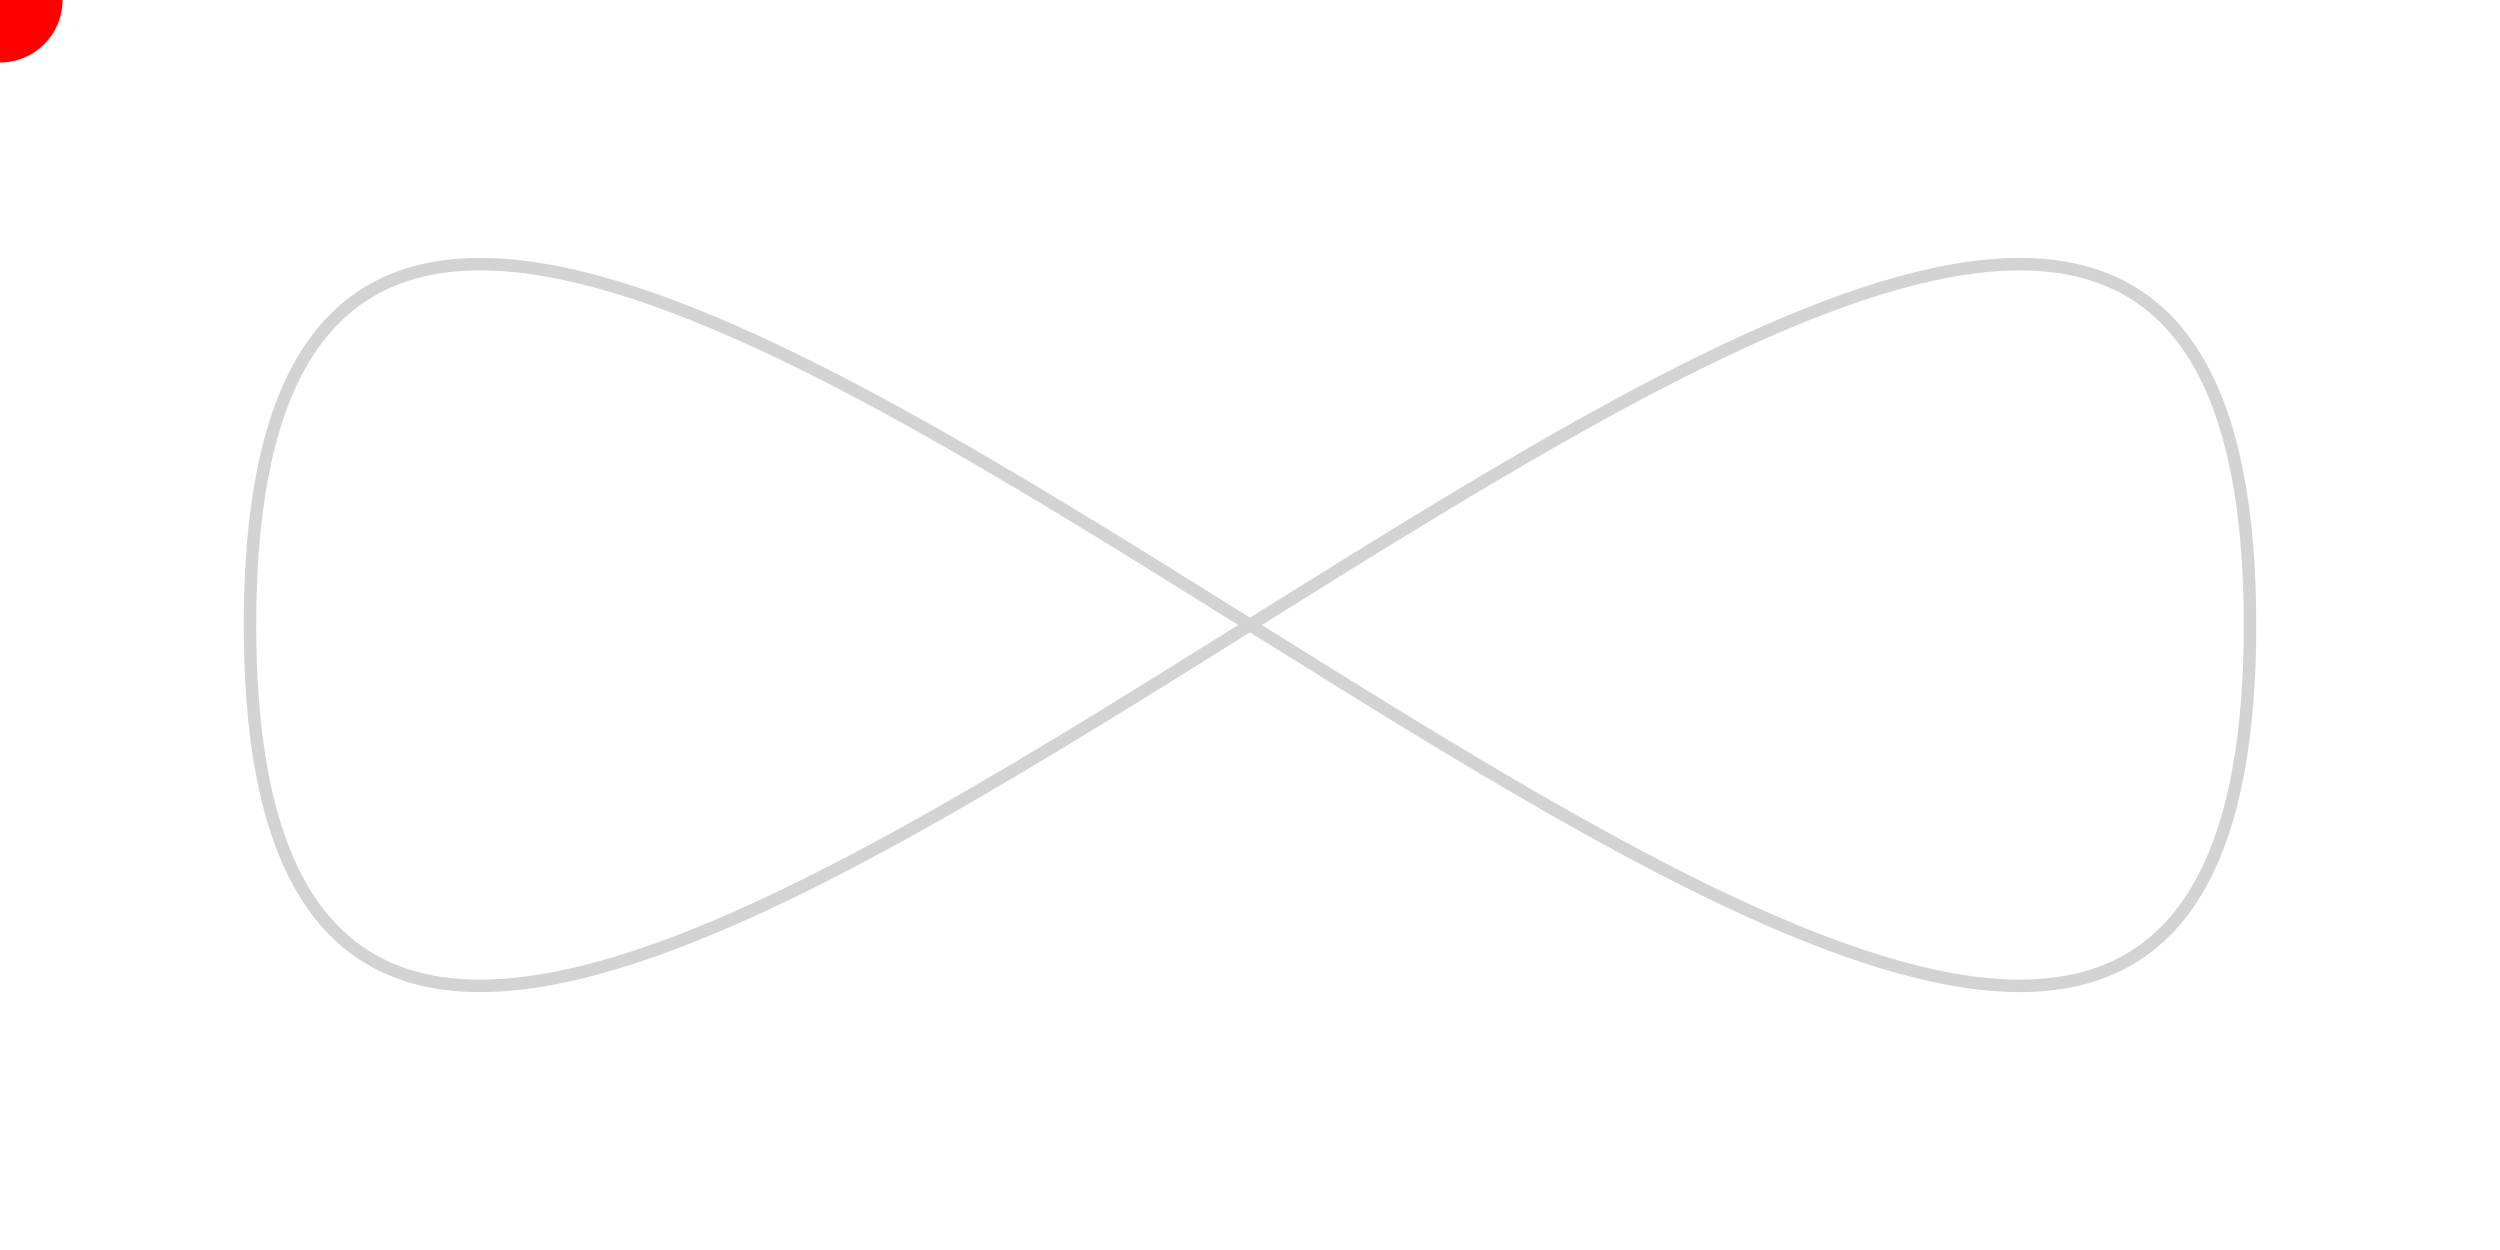
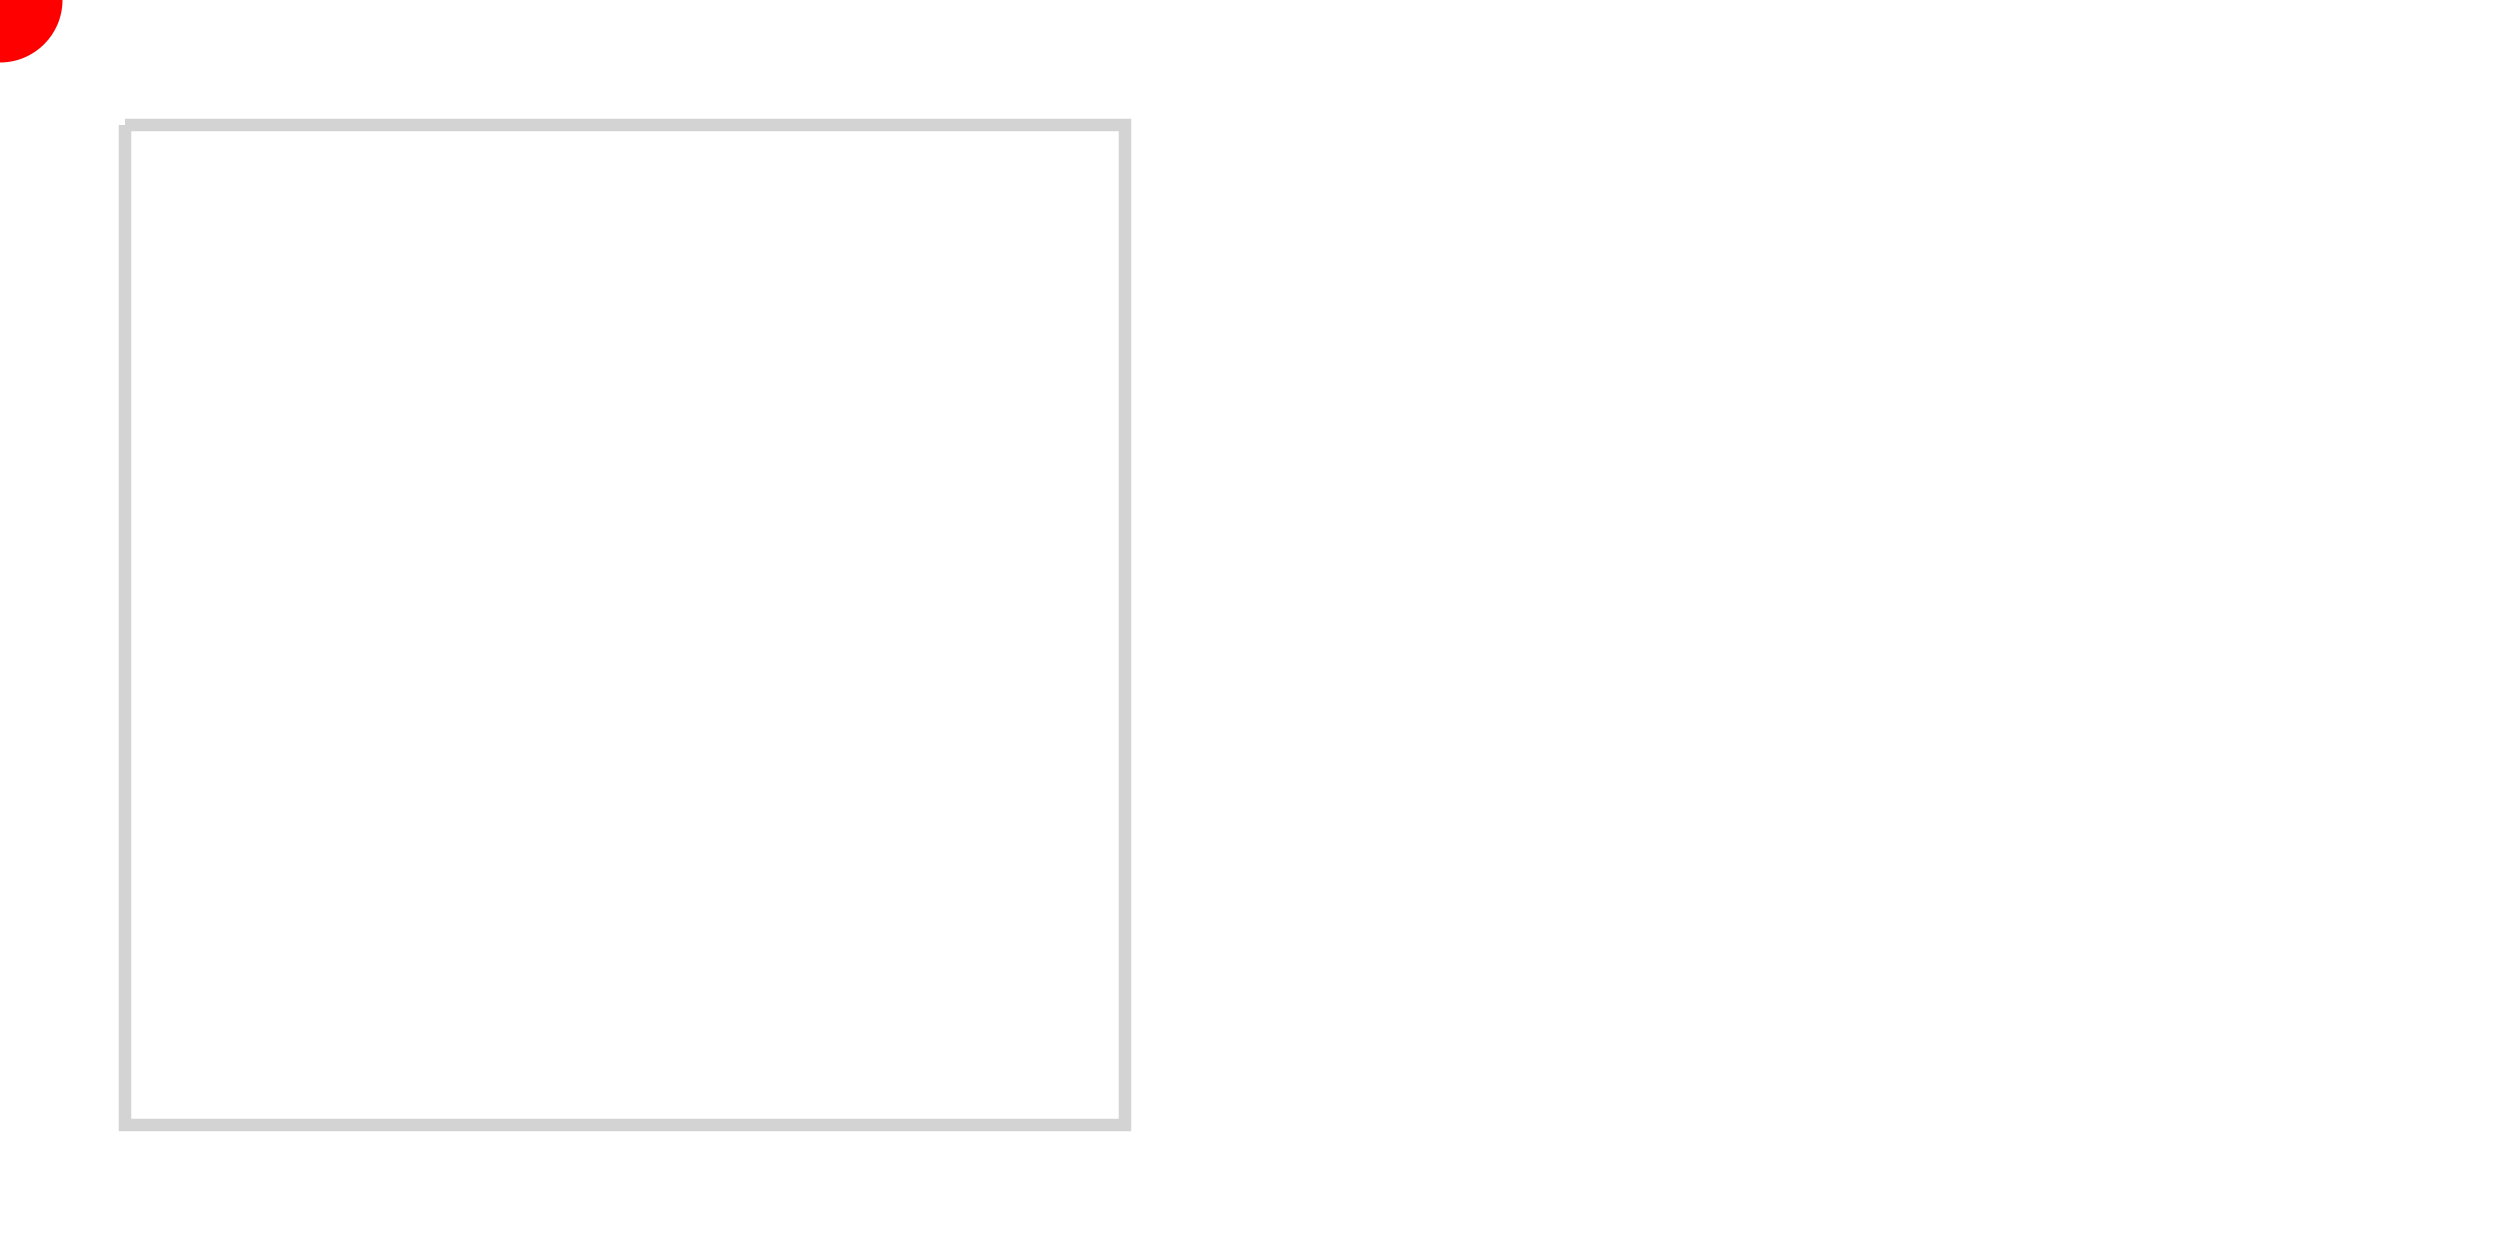
<svg xmlns="http://www.w3.org/2000/svg" viewBox="0 0 200 100" version="1.1">
-   <path fill="none" stroke="lightgrey" d="M20,50 C20,-50 180,150 180,50 C180-50 20,150 20,50 z" />
+   <path fill="none" stroke="lightgrey" d="M 10 10 H 90 V 90 H 10 L 10 10" />
  <circle r="5" fill="red">
-     <animateMotion dur="20s" repeatCount="indefinite" path="M20,50 C20,-50 180,150 180,50 C180-50 20,150 20,50 z" />
+     <animateMotion dur="20s" repeatCount="indefinite" path="M 10 10 H 90 V 90 H 10 L 10 10" />
  </circle>
</svg>
